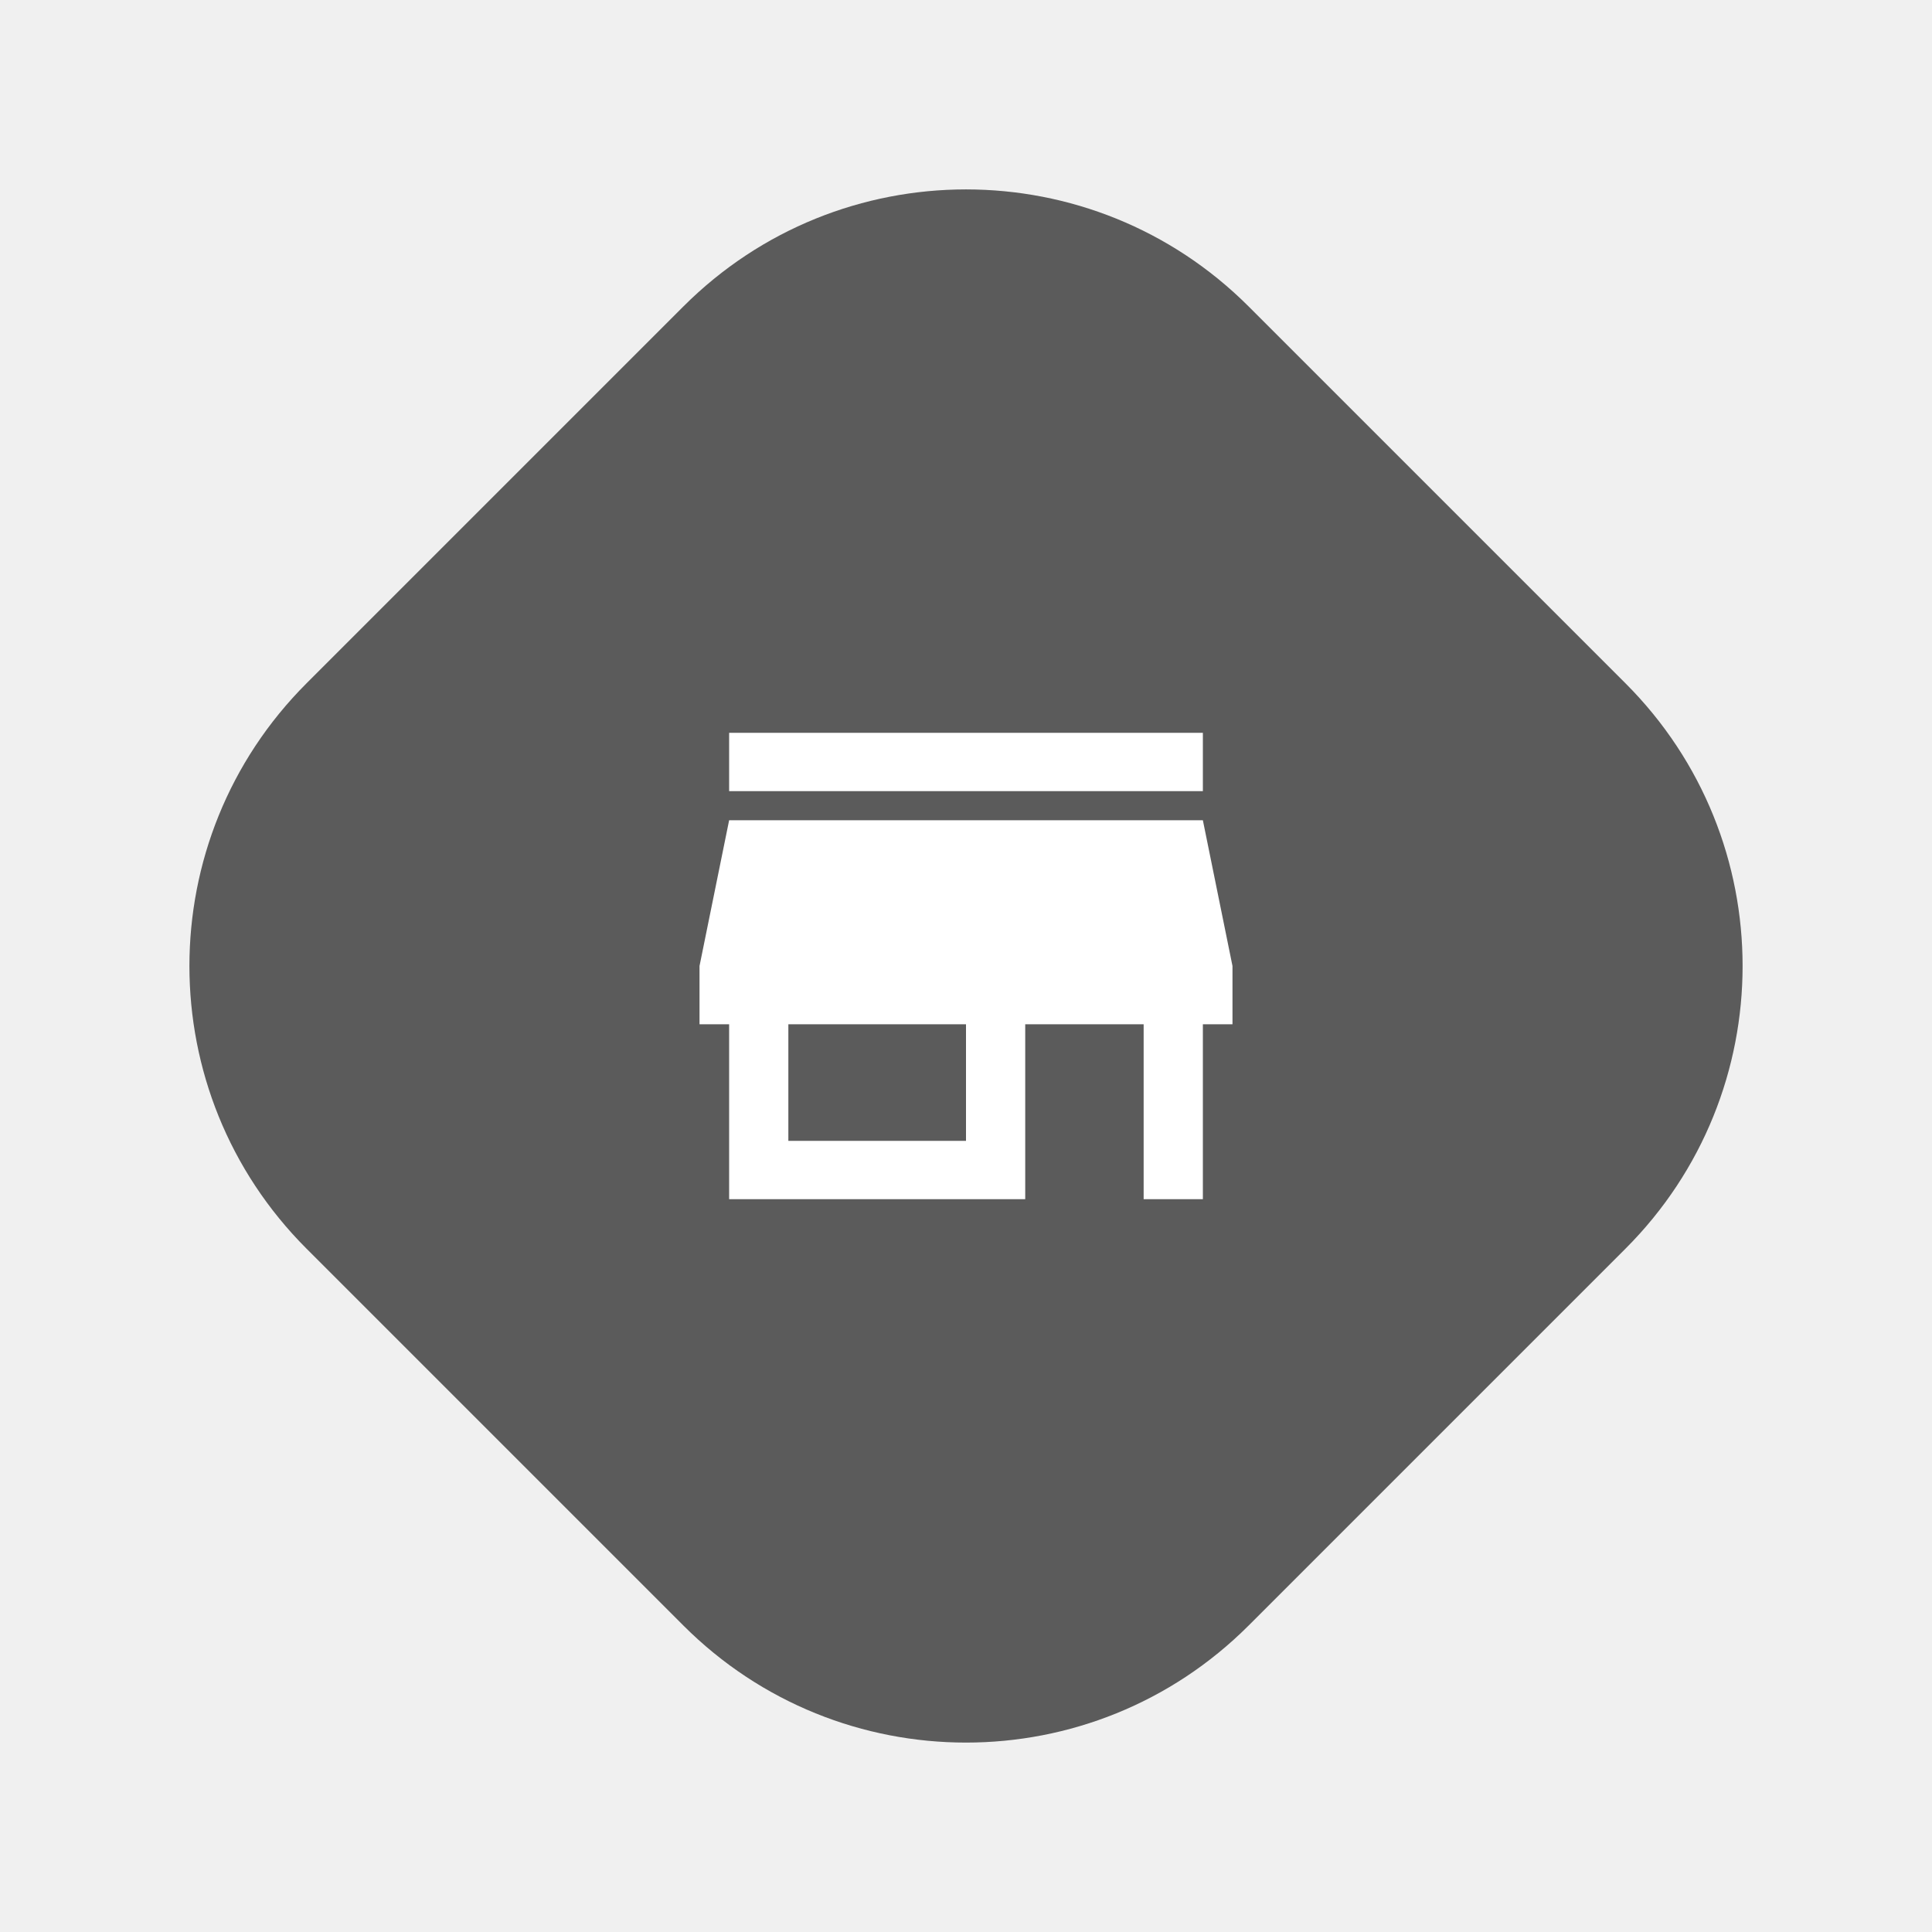
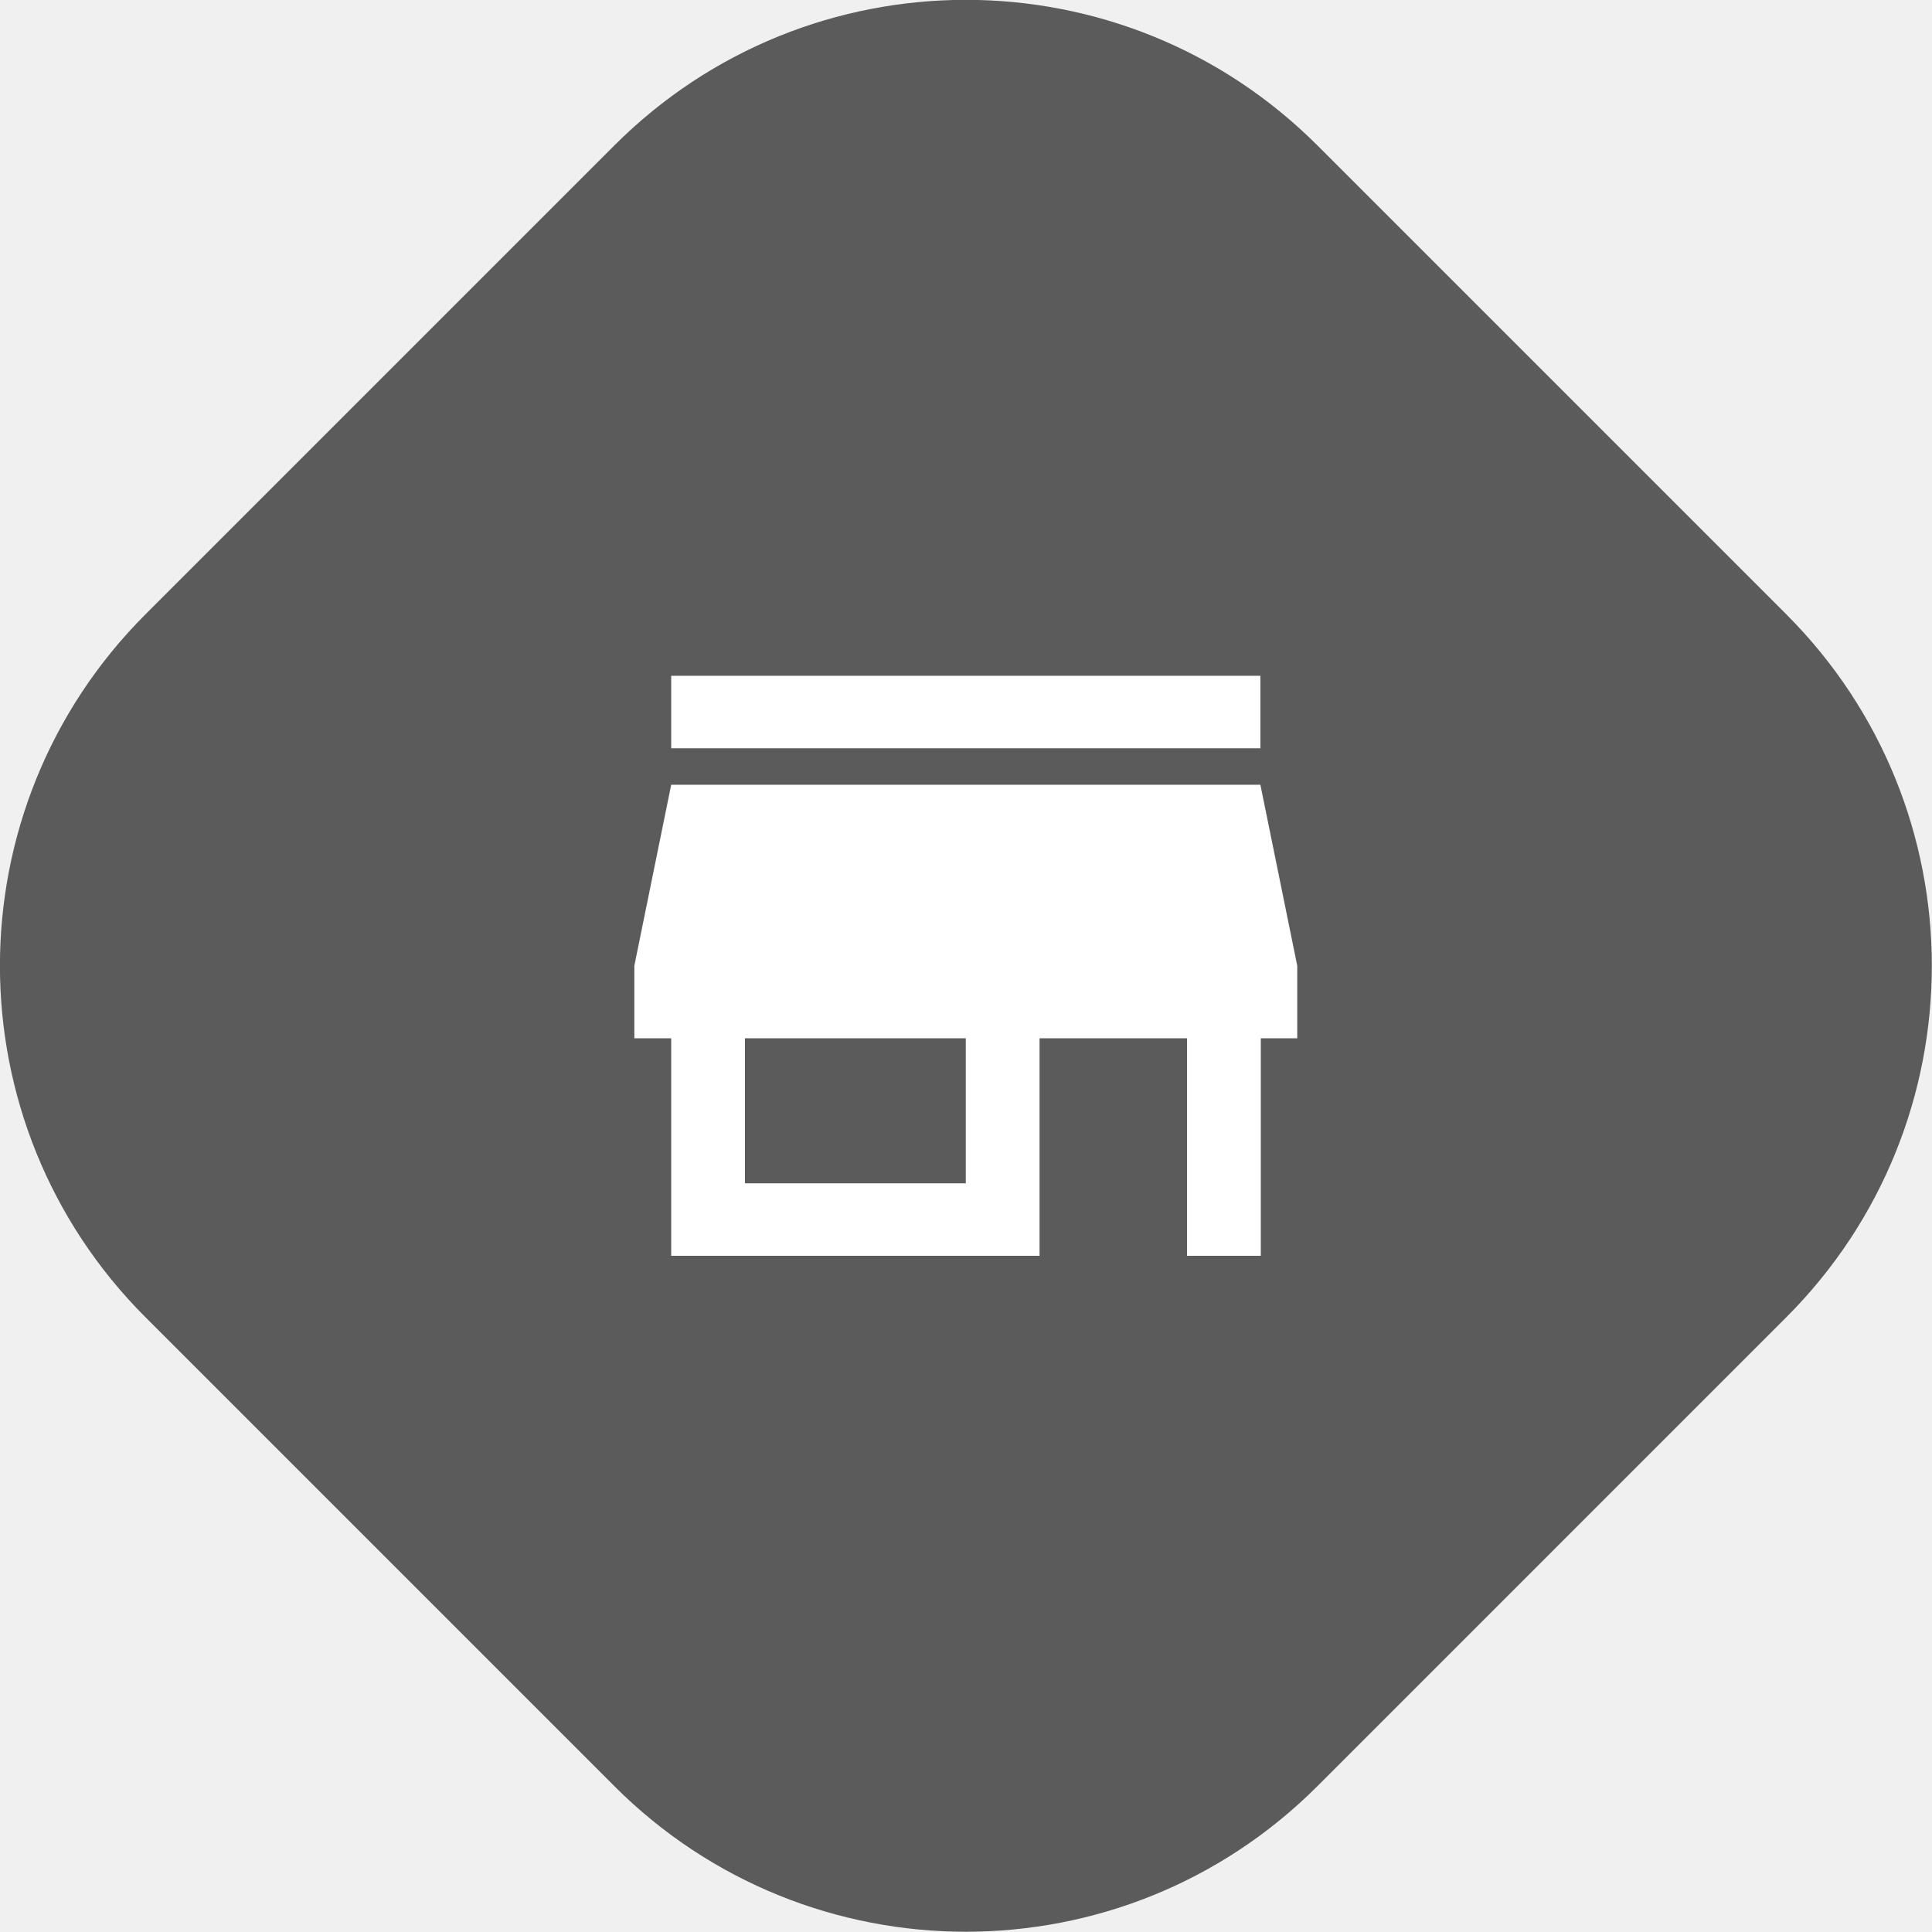
- <svg xmlns="http://www.w3.org/2000/svg" width="58" height="58" viewBox="0 0 58 58" fill="none">
-   <rect x="0.716" y="29" width="40" height="40" rx="12" transform="rotate(-45 0.71582 29)" fill="#5B5B5B" />
-   <path fill-rule="evenodd" clip-rule="evenodd" d="M21.889 22H36.111V23.75H21.889V22ZM37 30.75V29L36.111 24.625H21.889L21 29V30.75H21.889V36H30.778V30.75H34.333V36H36.111V30.75H37ZM29 34.25H23.667V30.75H29V34.25Z" fill="white" />
+ <svg xmlns="http://www.w3.org/2000/svg" id="Capa_1" data-name="Capa 1" viewBox="0 0 46.63 46.63">
+   <defs>
+     <style>.cls-1{fill:#5b5b5b;}.cls-2{fill:#fff;}</style>
+   </defs>
+   <rect class="cls-1" x="9" y="9" width="40" height="40" rx="12" ry="12" transform="translate(-17.7 23.31) rotate(-45)" />
+   <path class="cls-2" d="M21.89,22H36.11v1.75H21.89V22ZM37,30.75V29l-0.89-4.37H21.89L21,29v1.75h0.89V36h8.89V30.75h3.56V36h1.78V30.75H37Zm-8,3.5H23.67v-3.5H29v3.5Z" transform="translate(-5.69 -5.69)" />
</svg>
